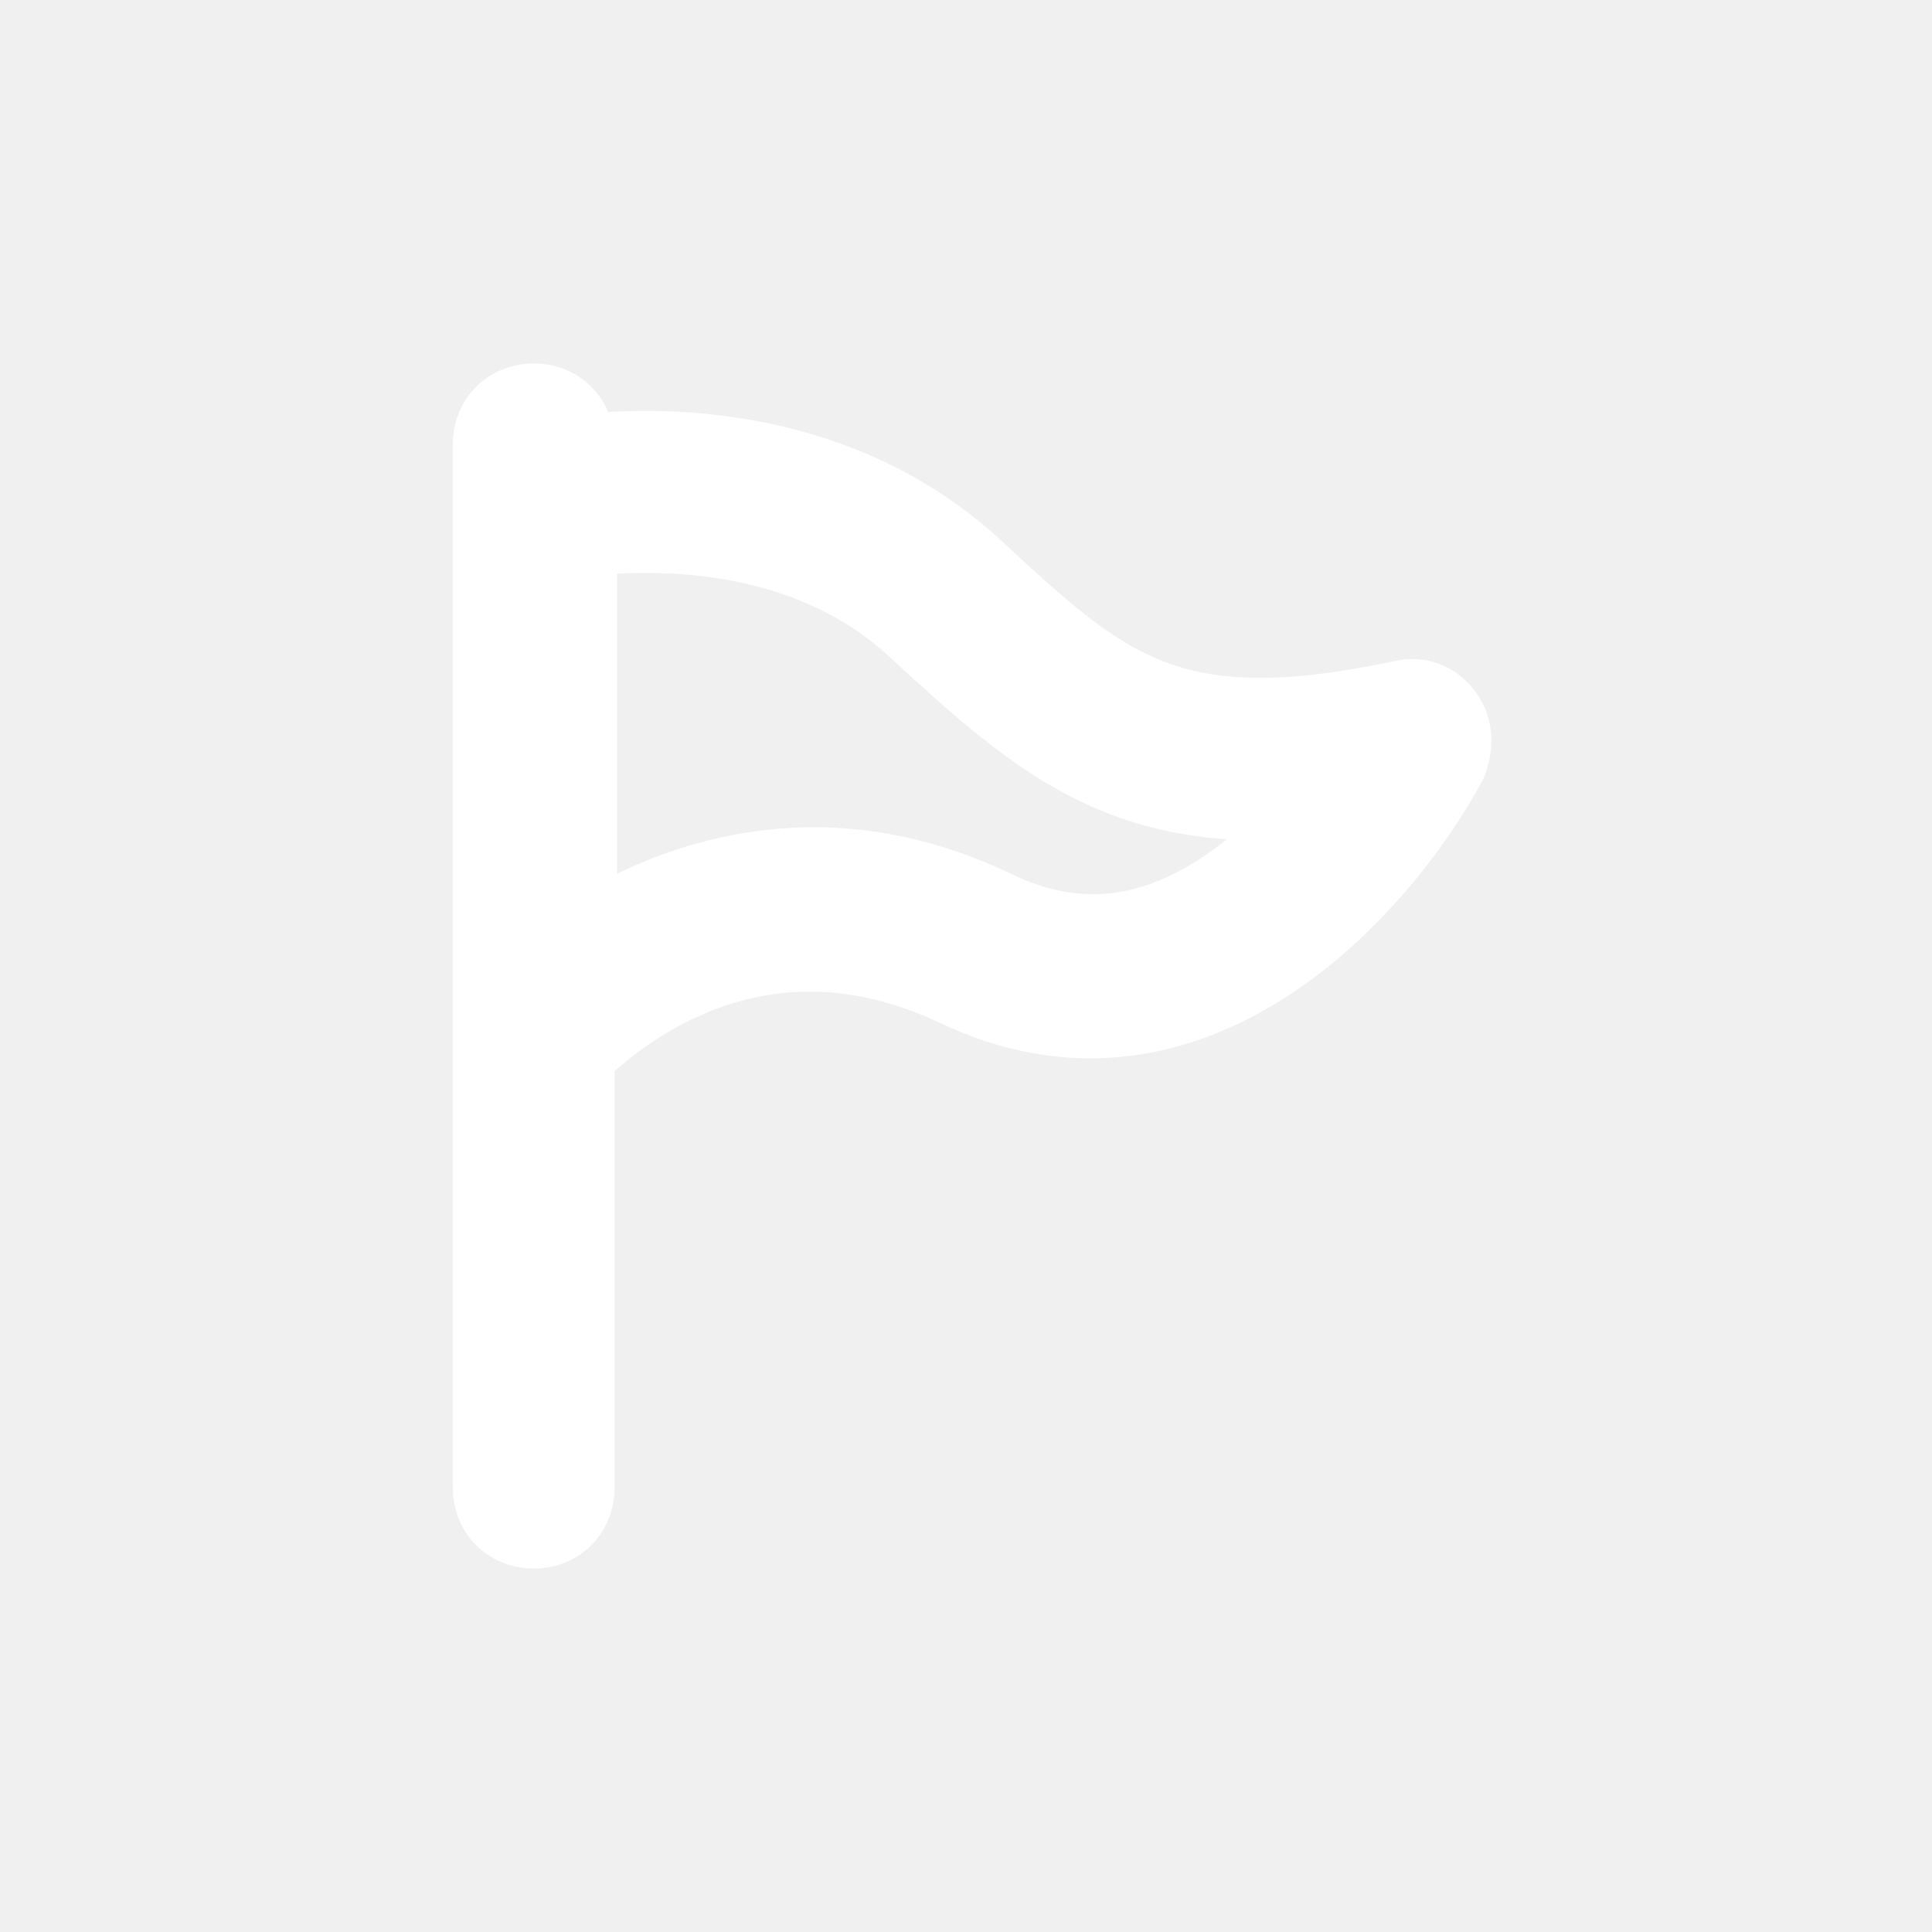
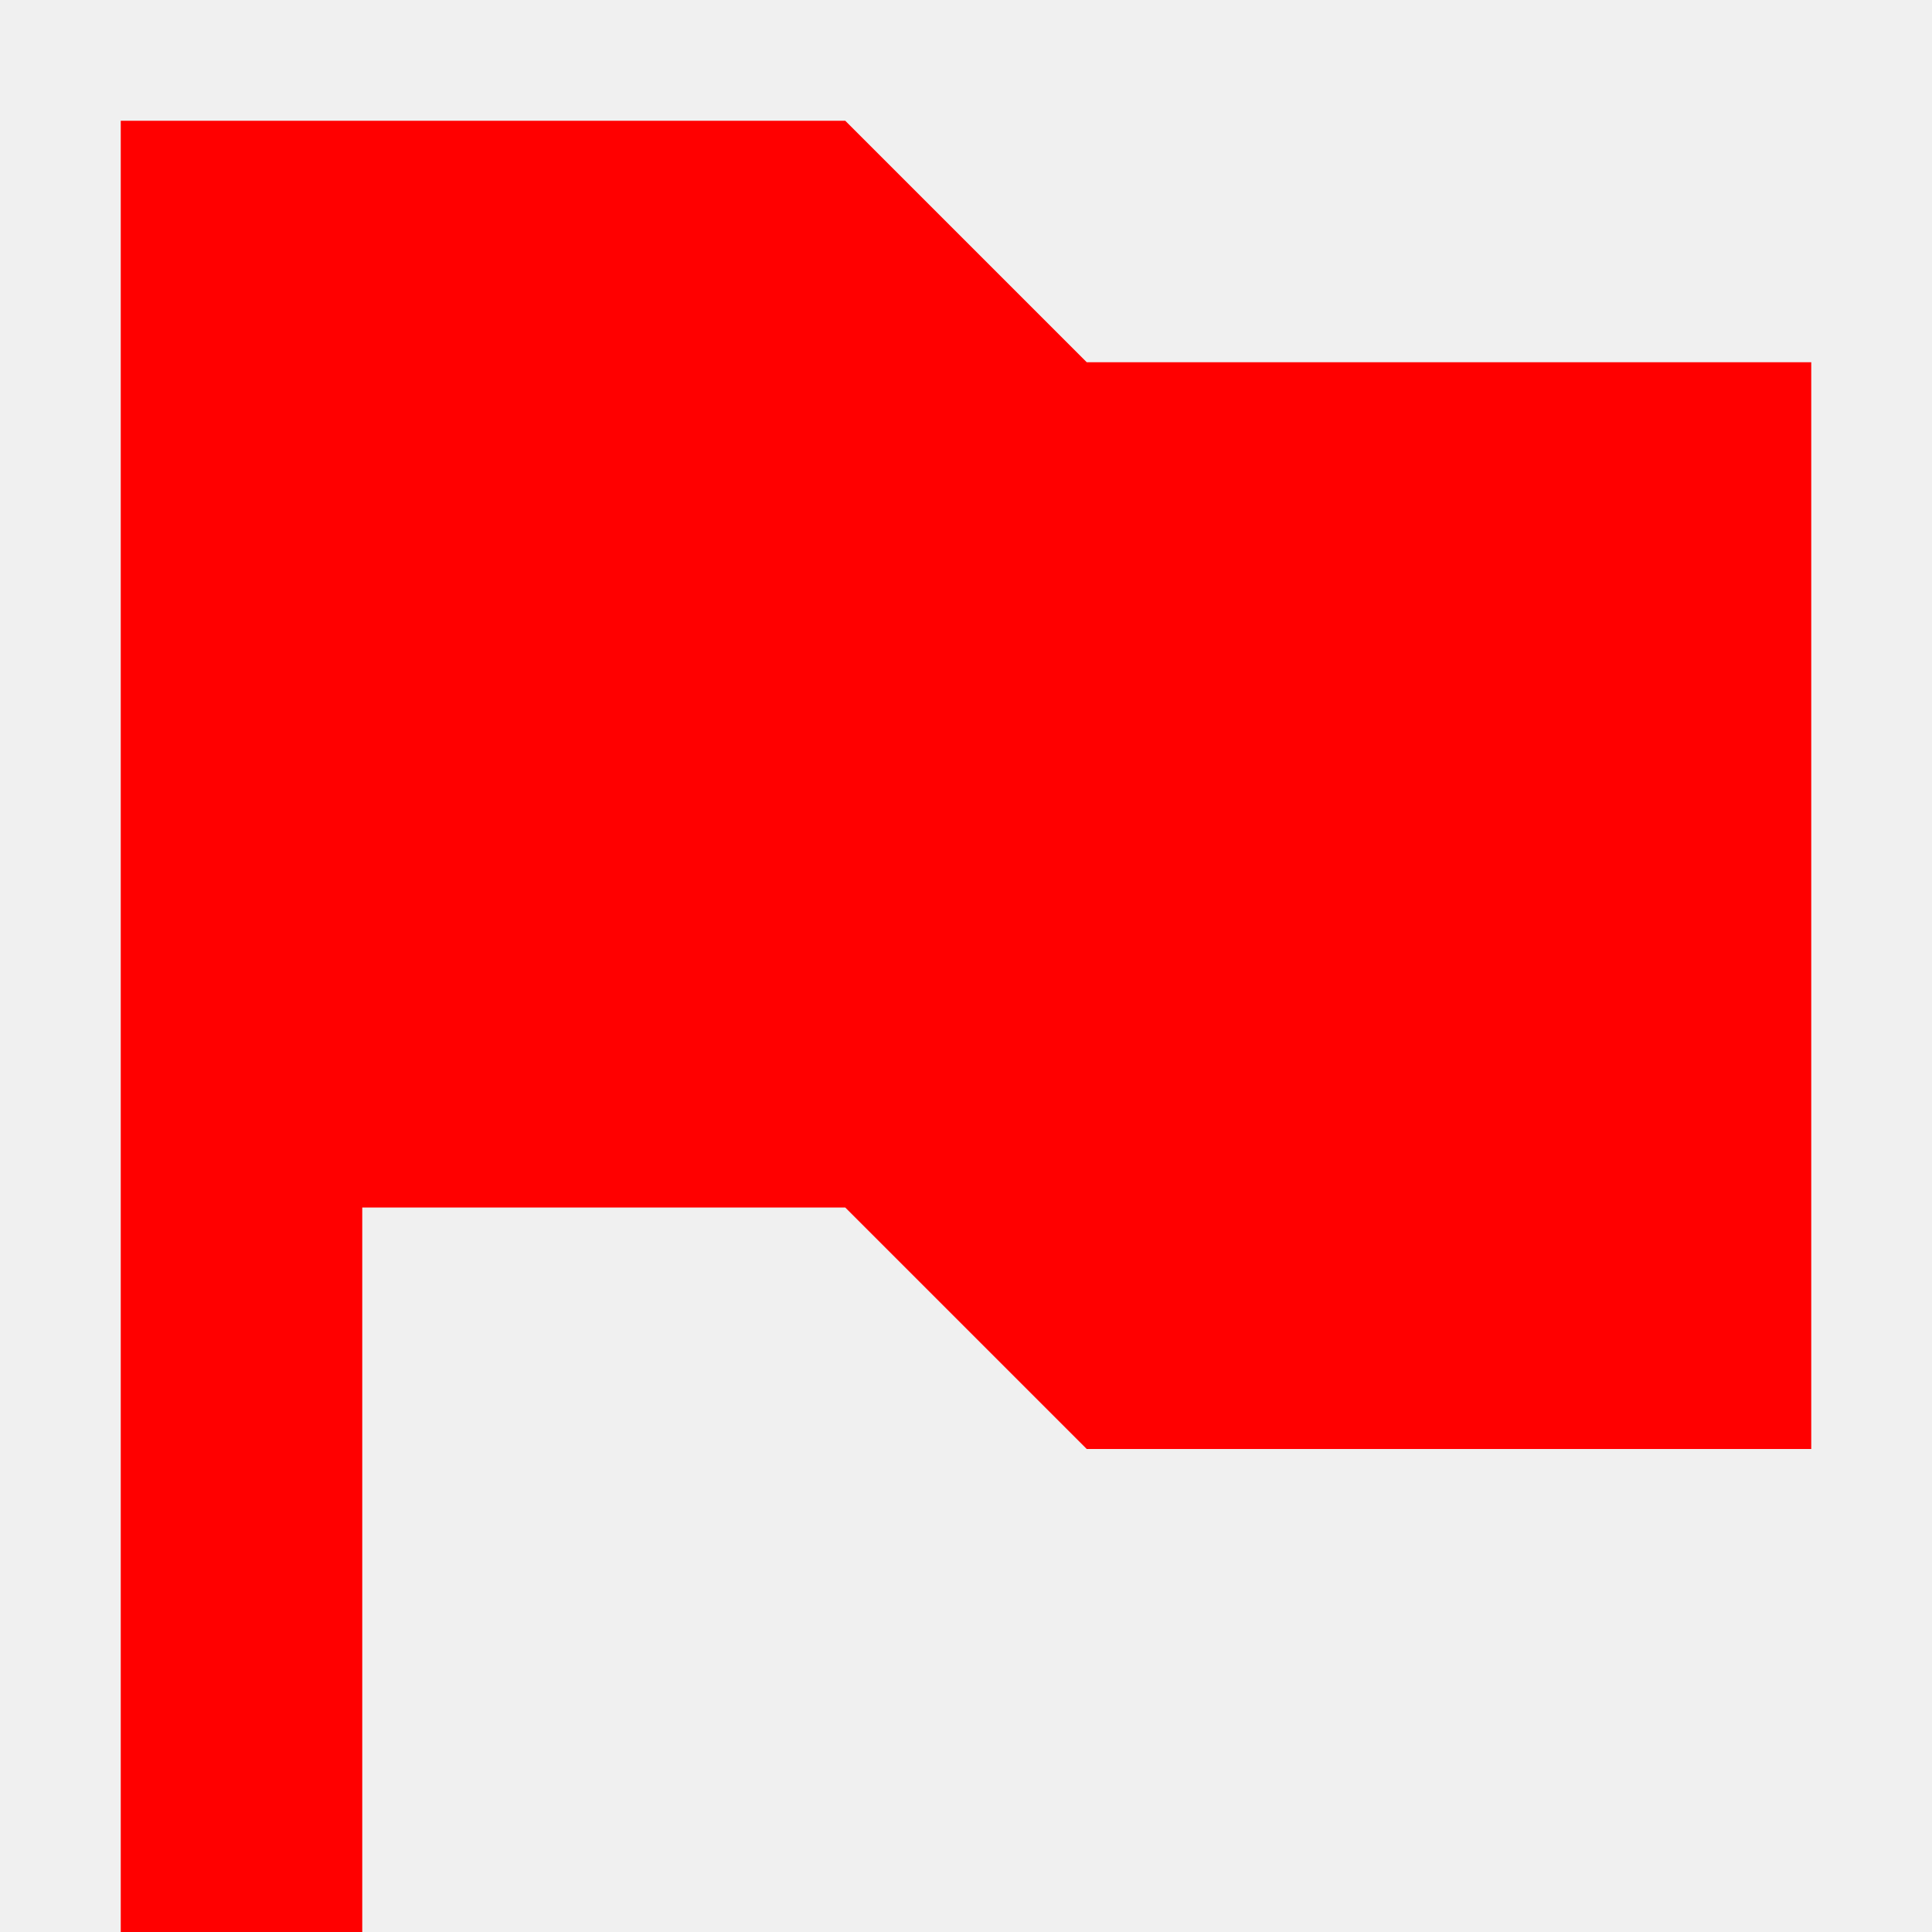
- <svg xmlns="http://www.w3.org/2000/svg" fill="#ffffff" width="800px" height="800px" viewBox="-8 0 32 32" version="1.1" stroke="#ffffff">
+ <svg xmlns="http://www.w3.org/2000/svg" width="800px" height="800px" viewBox="0 0 16 16" fill="none">
  <g id="SVGRepo_bgCarrier" stroke-width="0" />
  <g id="SVGRepo_tracerCarrier" stroke-linecap="round" stroke-linejoin="round" />
  <g id="SVGRepo_iconCarrier">
-     <path d="M16.040 11.76c-0.2-0.28-0.52-0.4-0.84-0.32-3.8 0.8-4.8-0.12-7-2.16-2.2-2-5.040-2.080-6.52-1.92v0c0-0.48-0.36-0.84-0.84-0.84s-0.84 0.36-0.84 0.84v17.28c0 0.48 0.36 0.84 0.84 0.84s0.84-0.36 0.84-0.84v-7.12c0.68-0.64 2.92-2.52 6.080-1.040 4 1.92 7.2-1.64 8.36-3.8 0.12-0.32 0.12-0.64-0.080-0.92zM12.84 14.12c-1.44 1.24-2.84 1.52-4.32 0.8-2.76-1.32-5.2-0.6-6.8 0.4v-6.28c1.16-0.12 3.6-0.16 5.36 1.48 2.040 1.88 3.44 3.080 6.48 2.88-0.24 0.24-0.44 0.48-0.72 0.72z" />
+     <path d="M1 1V16H3V10H7L9 12H15V3H9L7 1H1Z" fill="#ff0000" />
  </g>
</svg>
